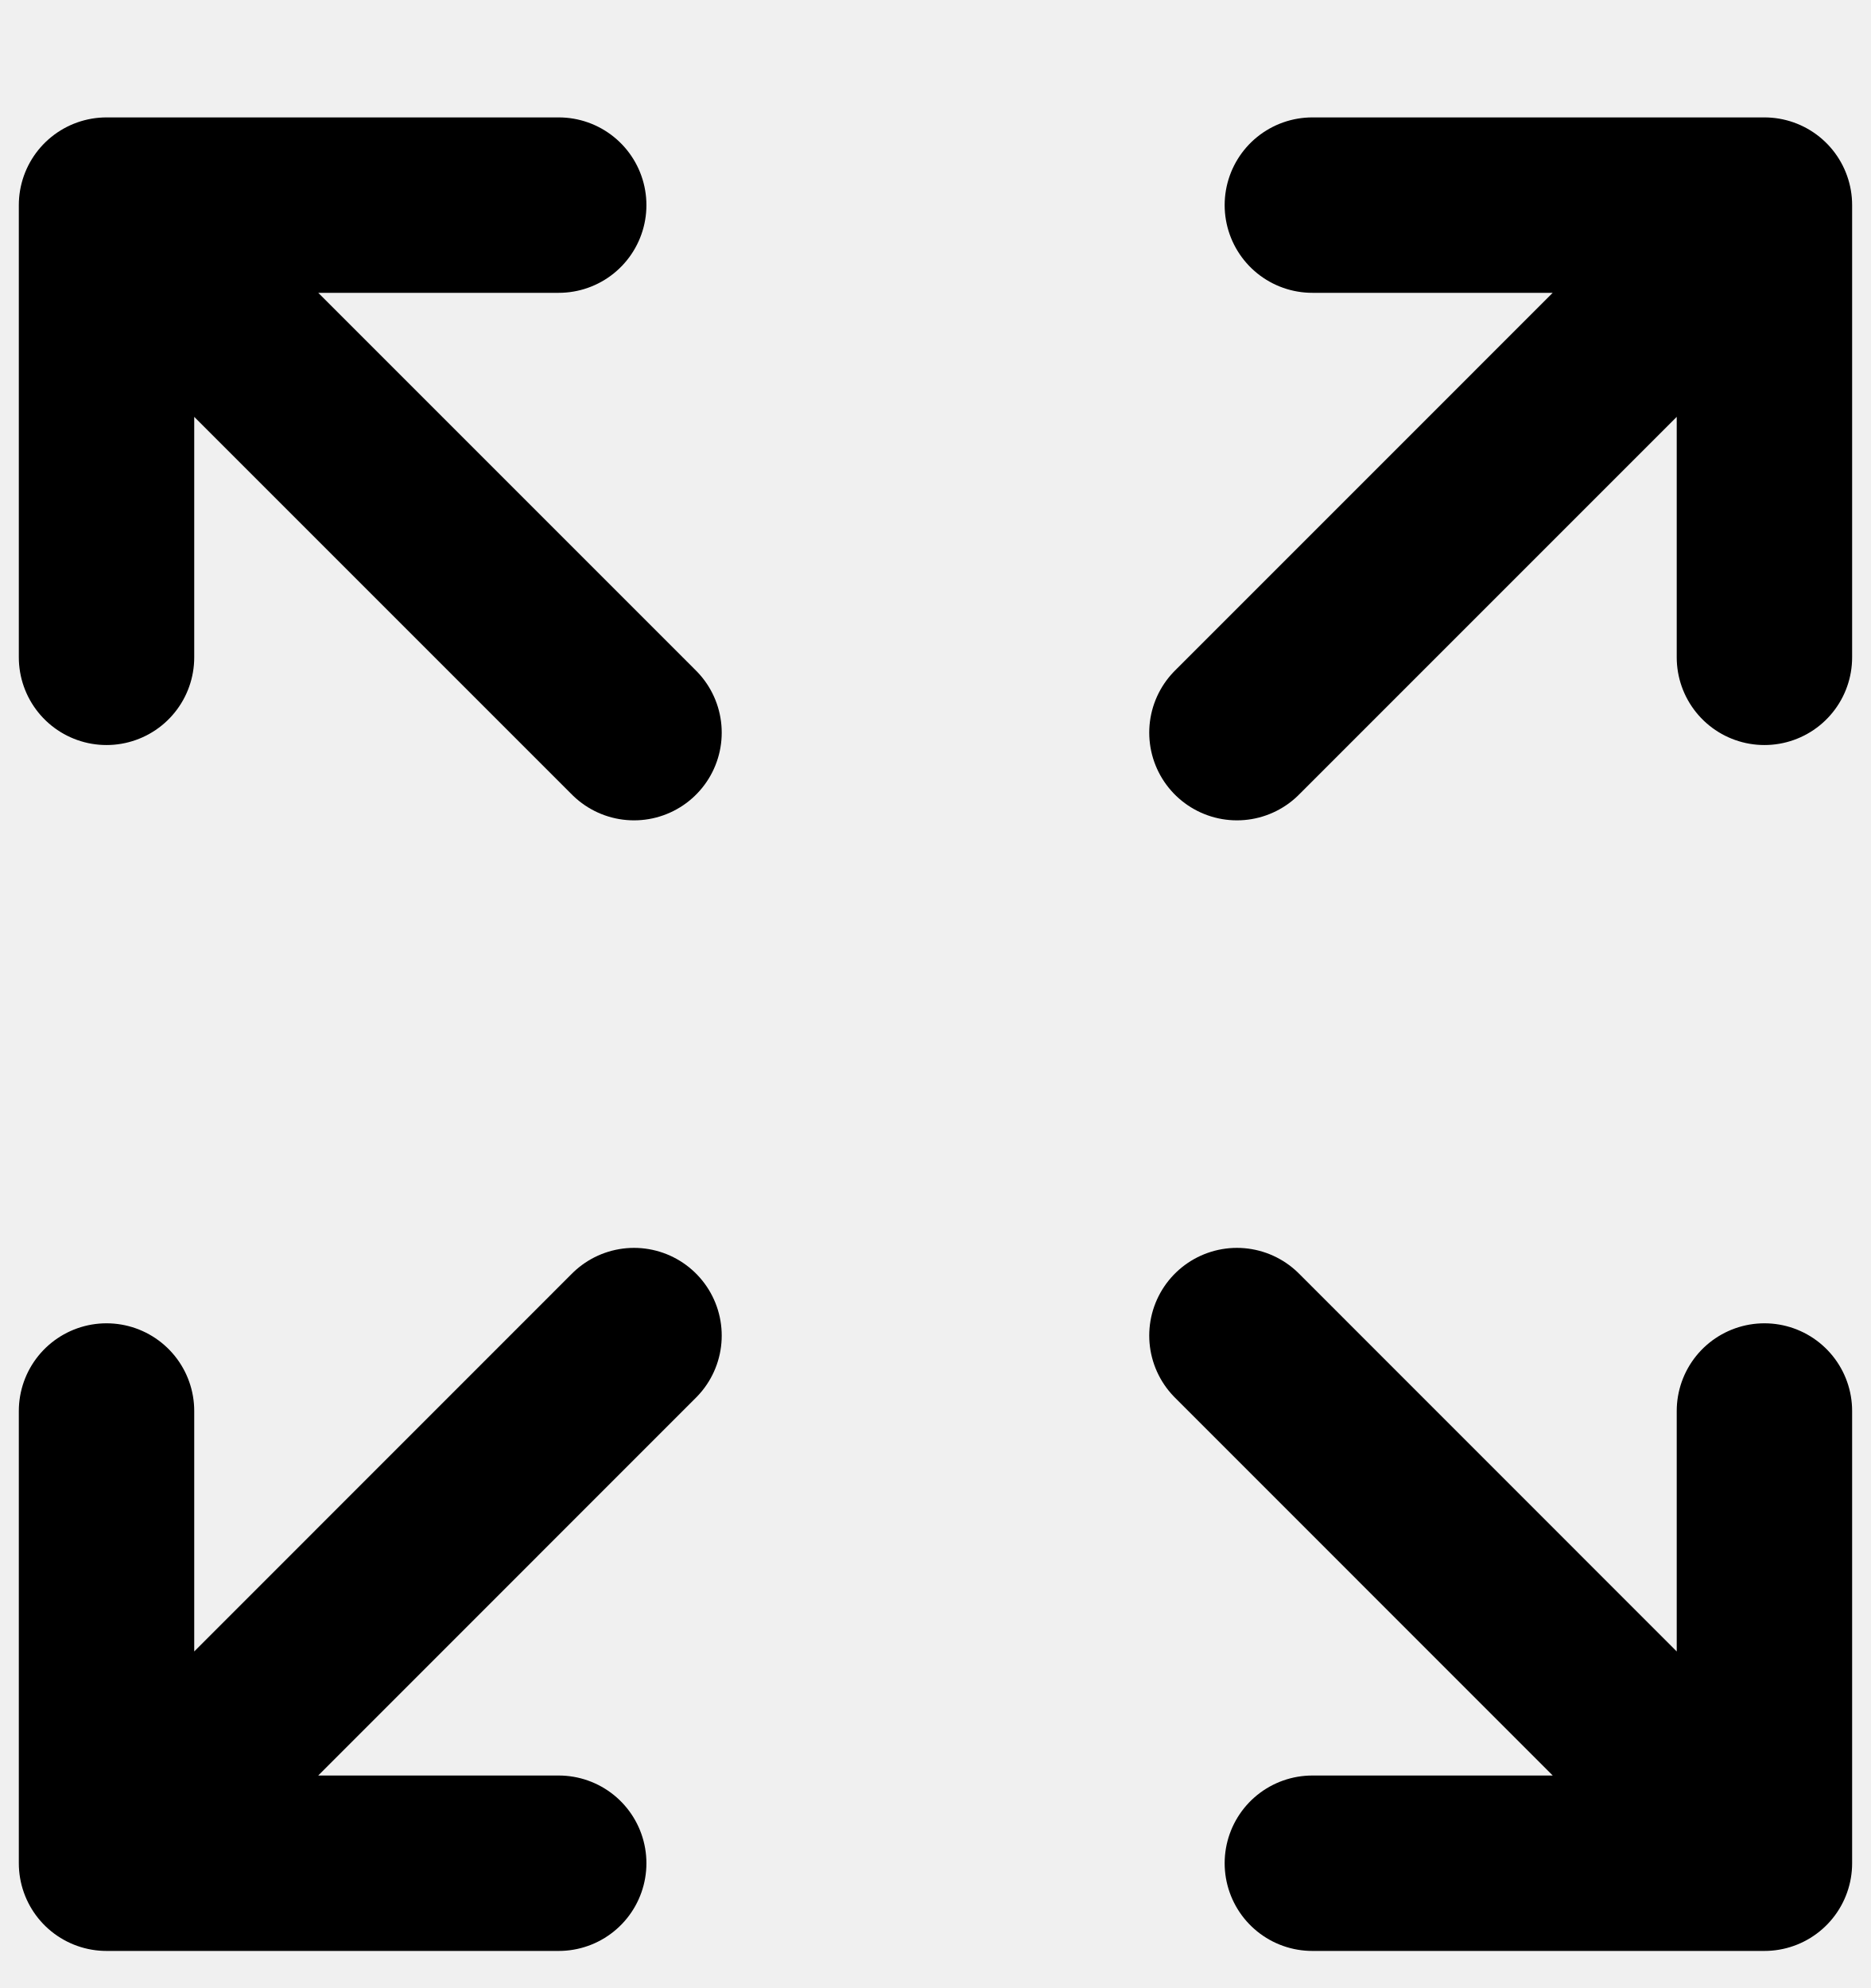
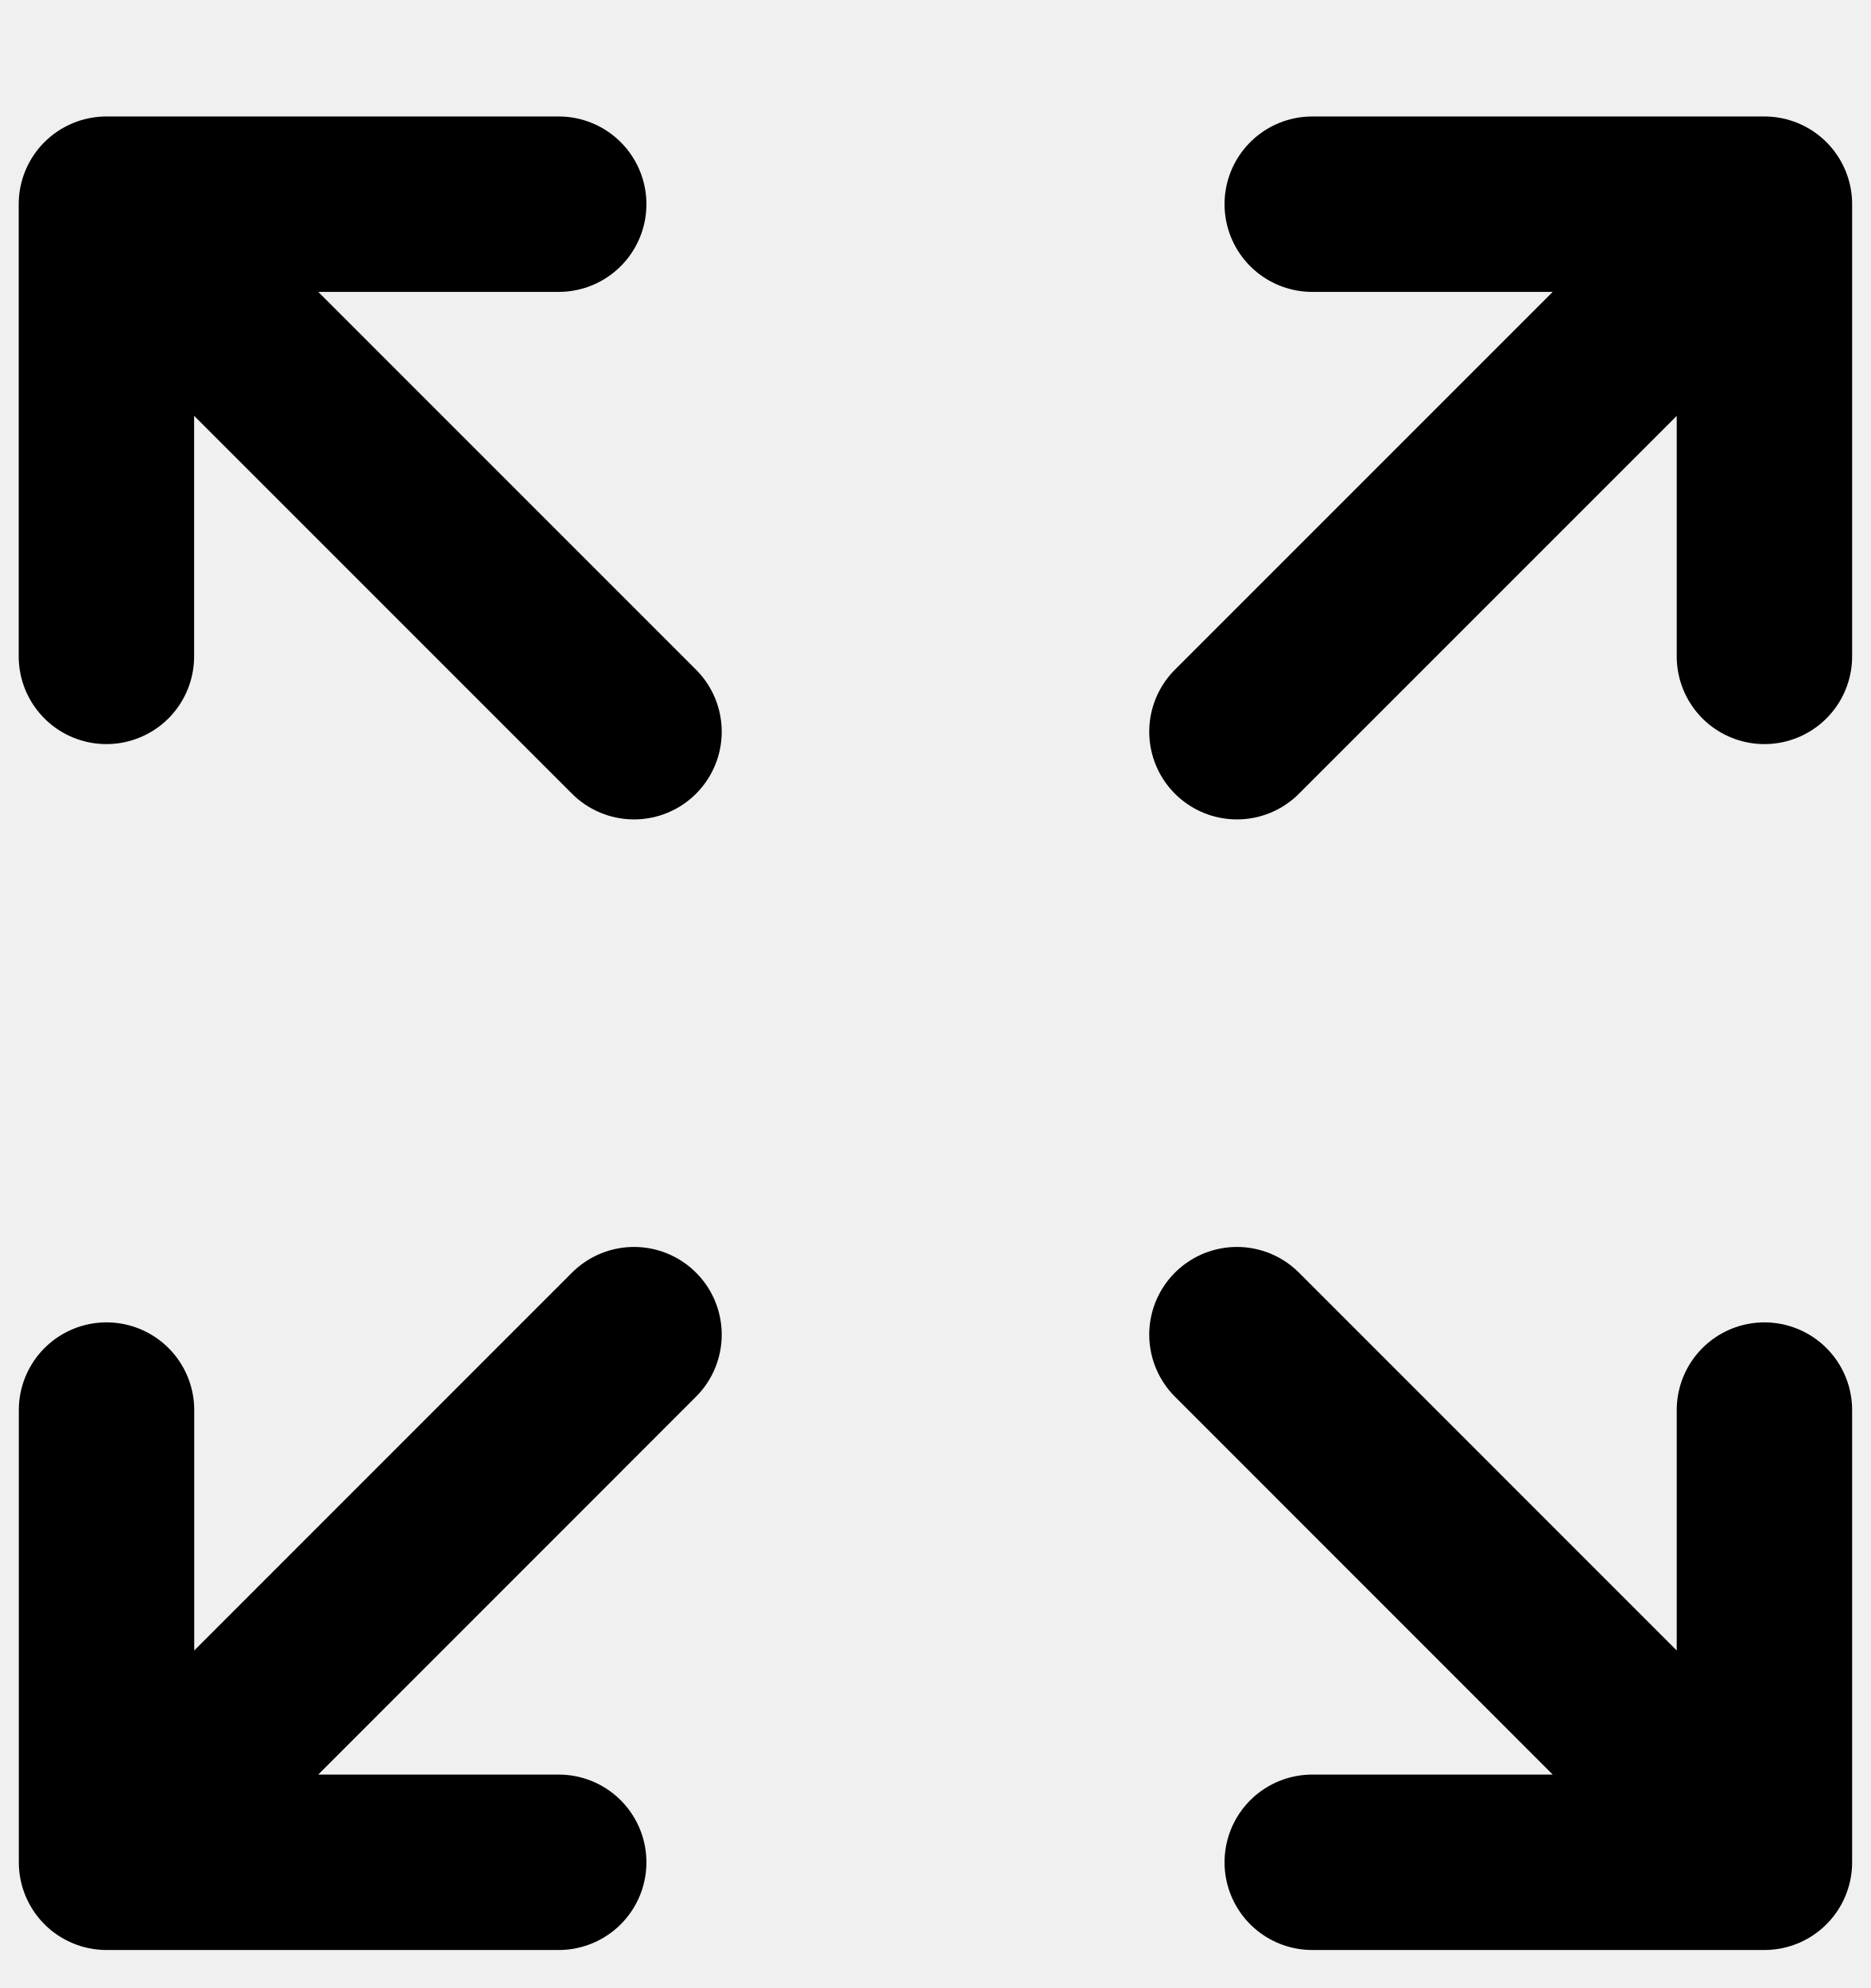
- <svg xmlns="http://www.w3.org/2000/svg" width="16" height="17" viewBox="0 0 16 17" fill="none">
-   <g clip-path="url(#clip0_1243_4891)">
-     <path d="M0.911 1.754V5.621M0.911 1.754H4.778M0.911 1.754L5.422 6.265M0.911 15.933V12.066M0.911 15.933H4.778M0.911 15.933L5.422 11.421M15.089 1.754L11.223 1.754M15.089 1.754V5.621M15.089 1.754L10.578 6.265M15.089 15.933H11.223M15.089 15.933V12.066M15.089 15.933L10.578 11.421" stroke="black" stroke-width="1.5" stroke-linecap="round" stroke-linejoin="round" />
+ <svg viewBox="0 0 16 17">
+   <g clip-path="url(#a)">
+     <path stroke="currentColor" stroke-linecap="round" stroke-linejoin="round" stroke-width="1.5" d="M.91 1.746v3.867m0-3.867h3.868m-3.867 0 4.511 4.511M.911 15.925v-3.867m0 3.867h3.867m-3.867 0 4.511-4.512m9.667-9.667h-3.867m3.867 0v3.867m0-3.867-4.511 4.511m4.511 9.668h-3.867m3.867 0v-3.867m0 3.867-4.511-4.512" />
  </g>
  <defs>
-     <clipPath id="clip0_1243_4891">
-       <rect width="16" height="16" fill="white" transform="translate(0 0.843201)" />
+     <clipPath id="a">
+       <path d="M0 0h16v16H0z" transform="translate(0 .835)" />
    </clipPath>
  </defs>
</svg>
